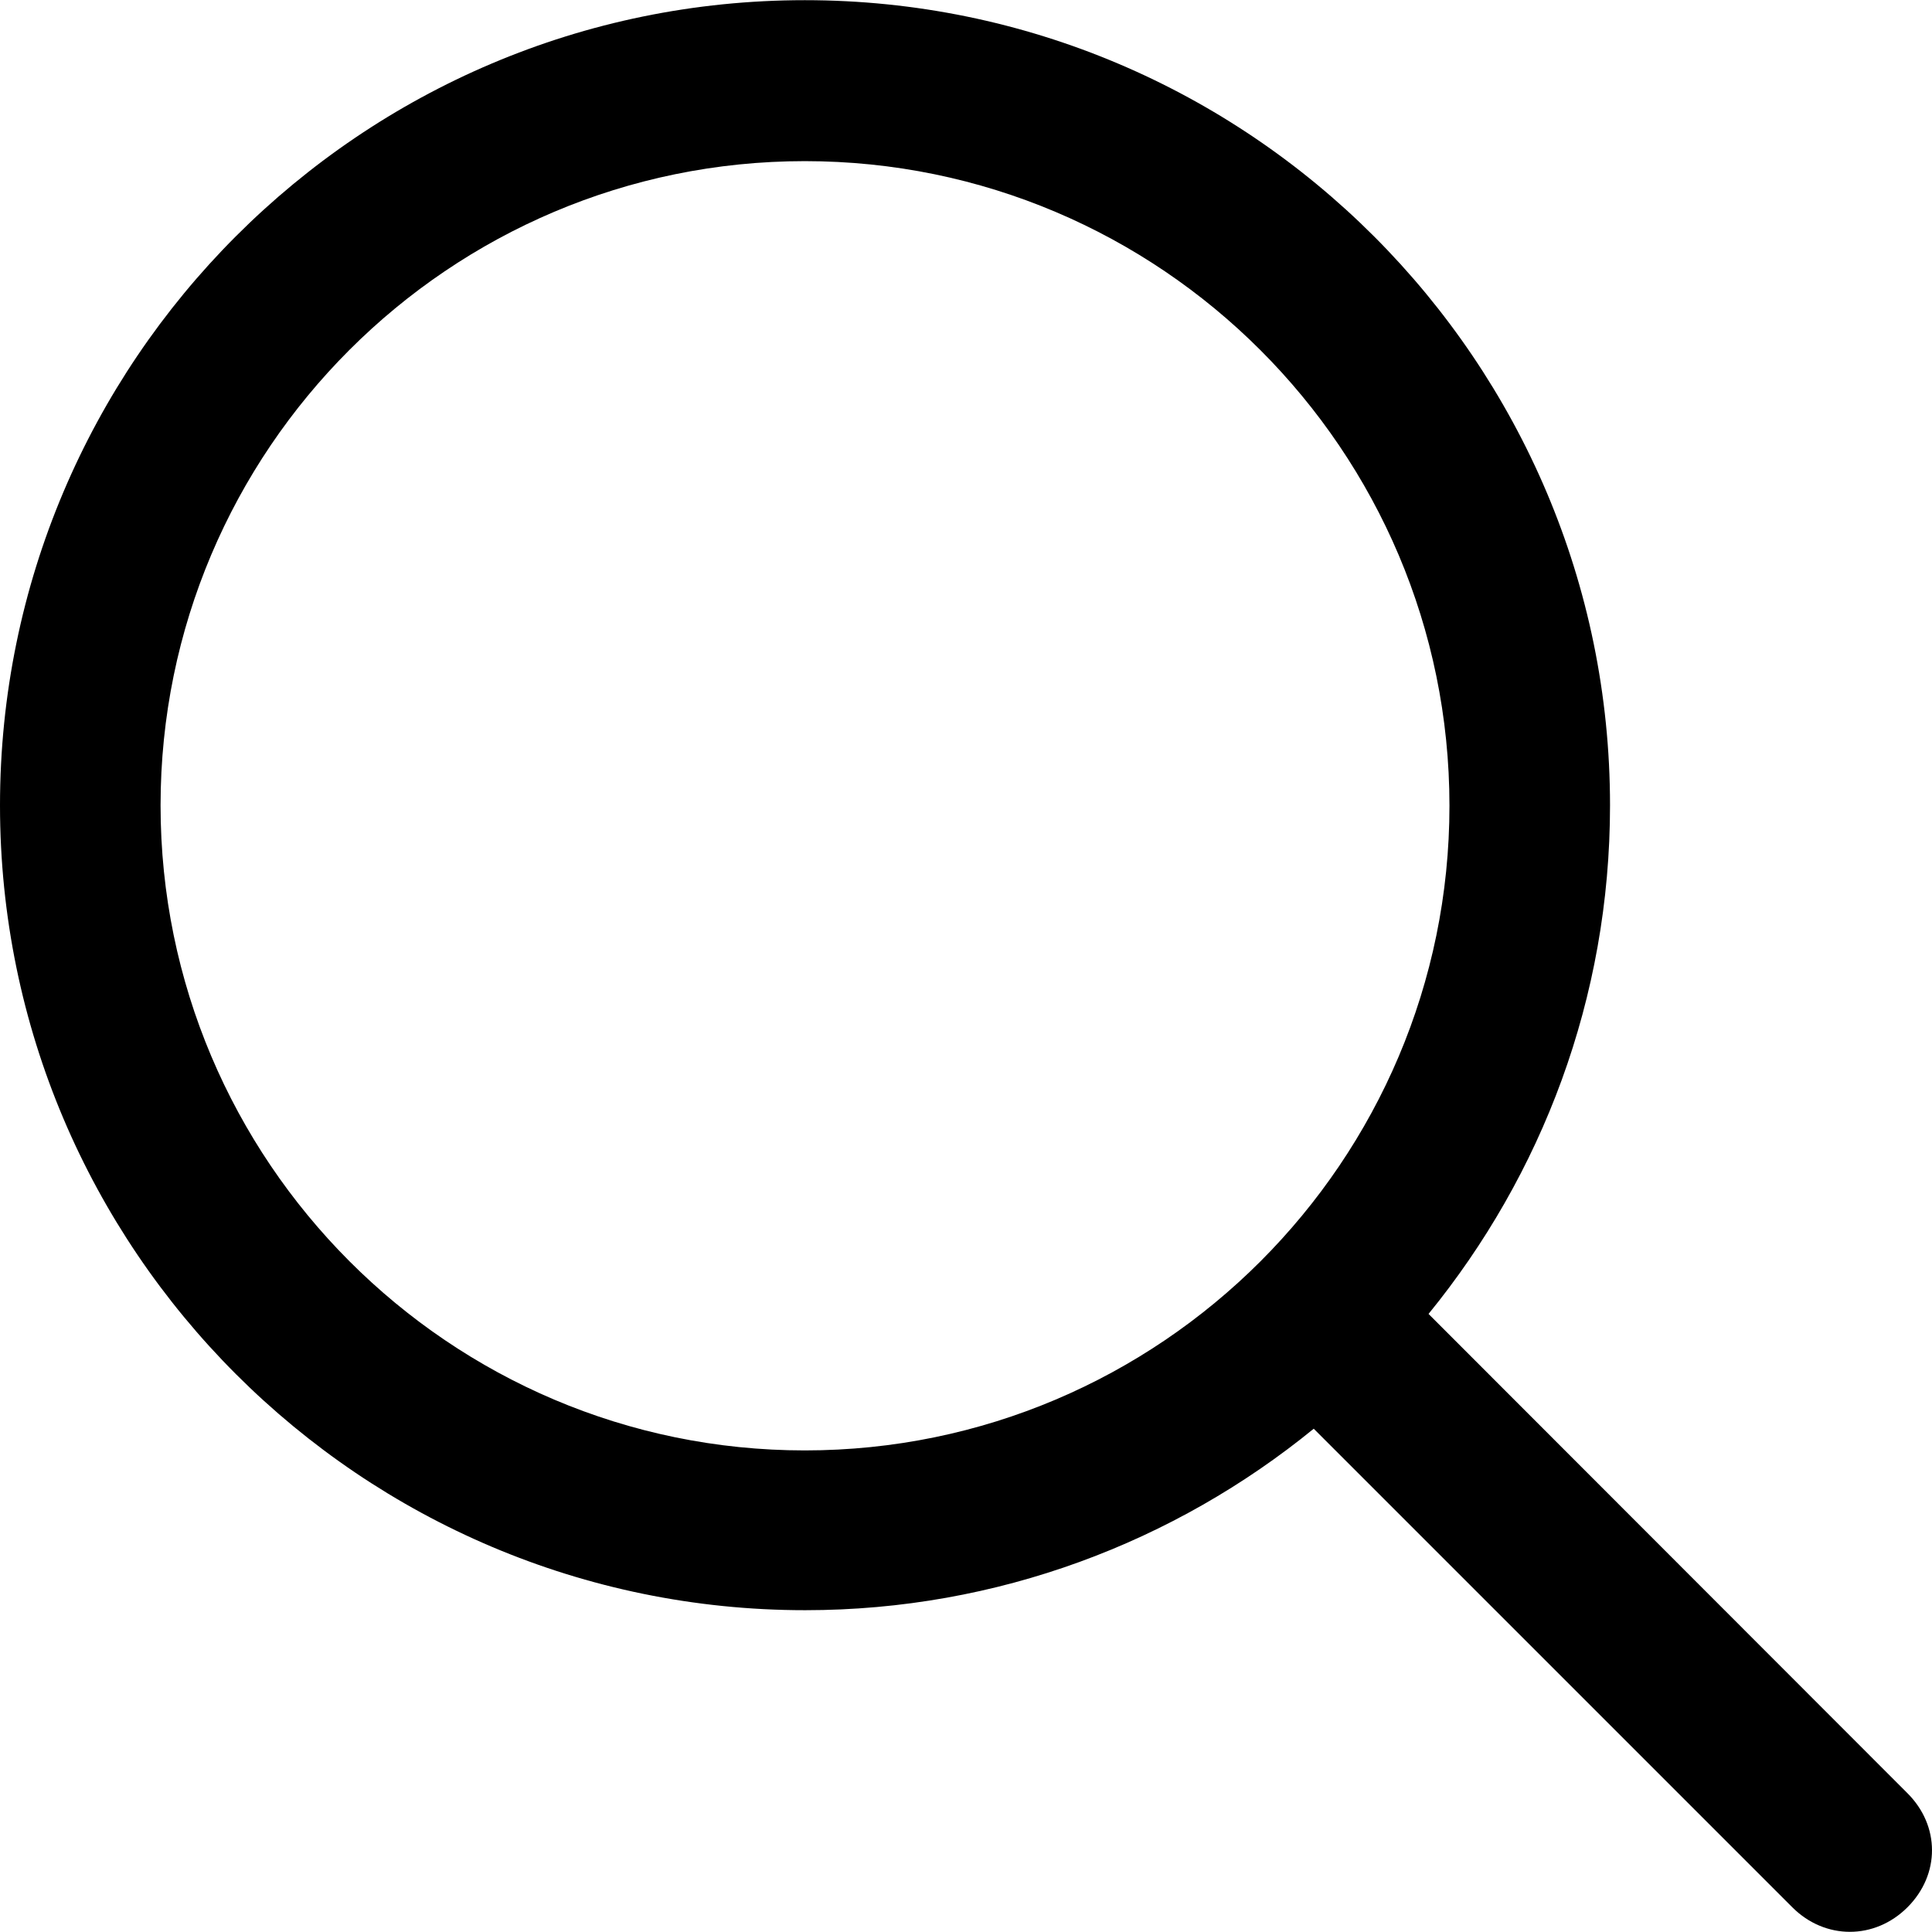
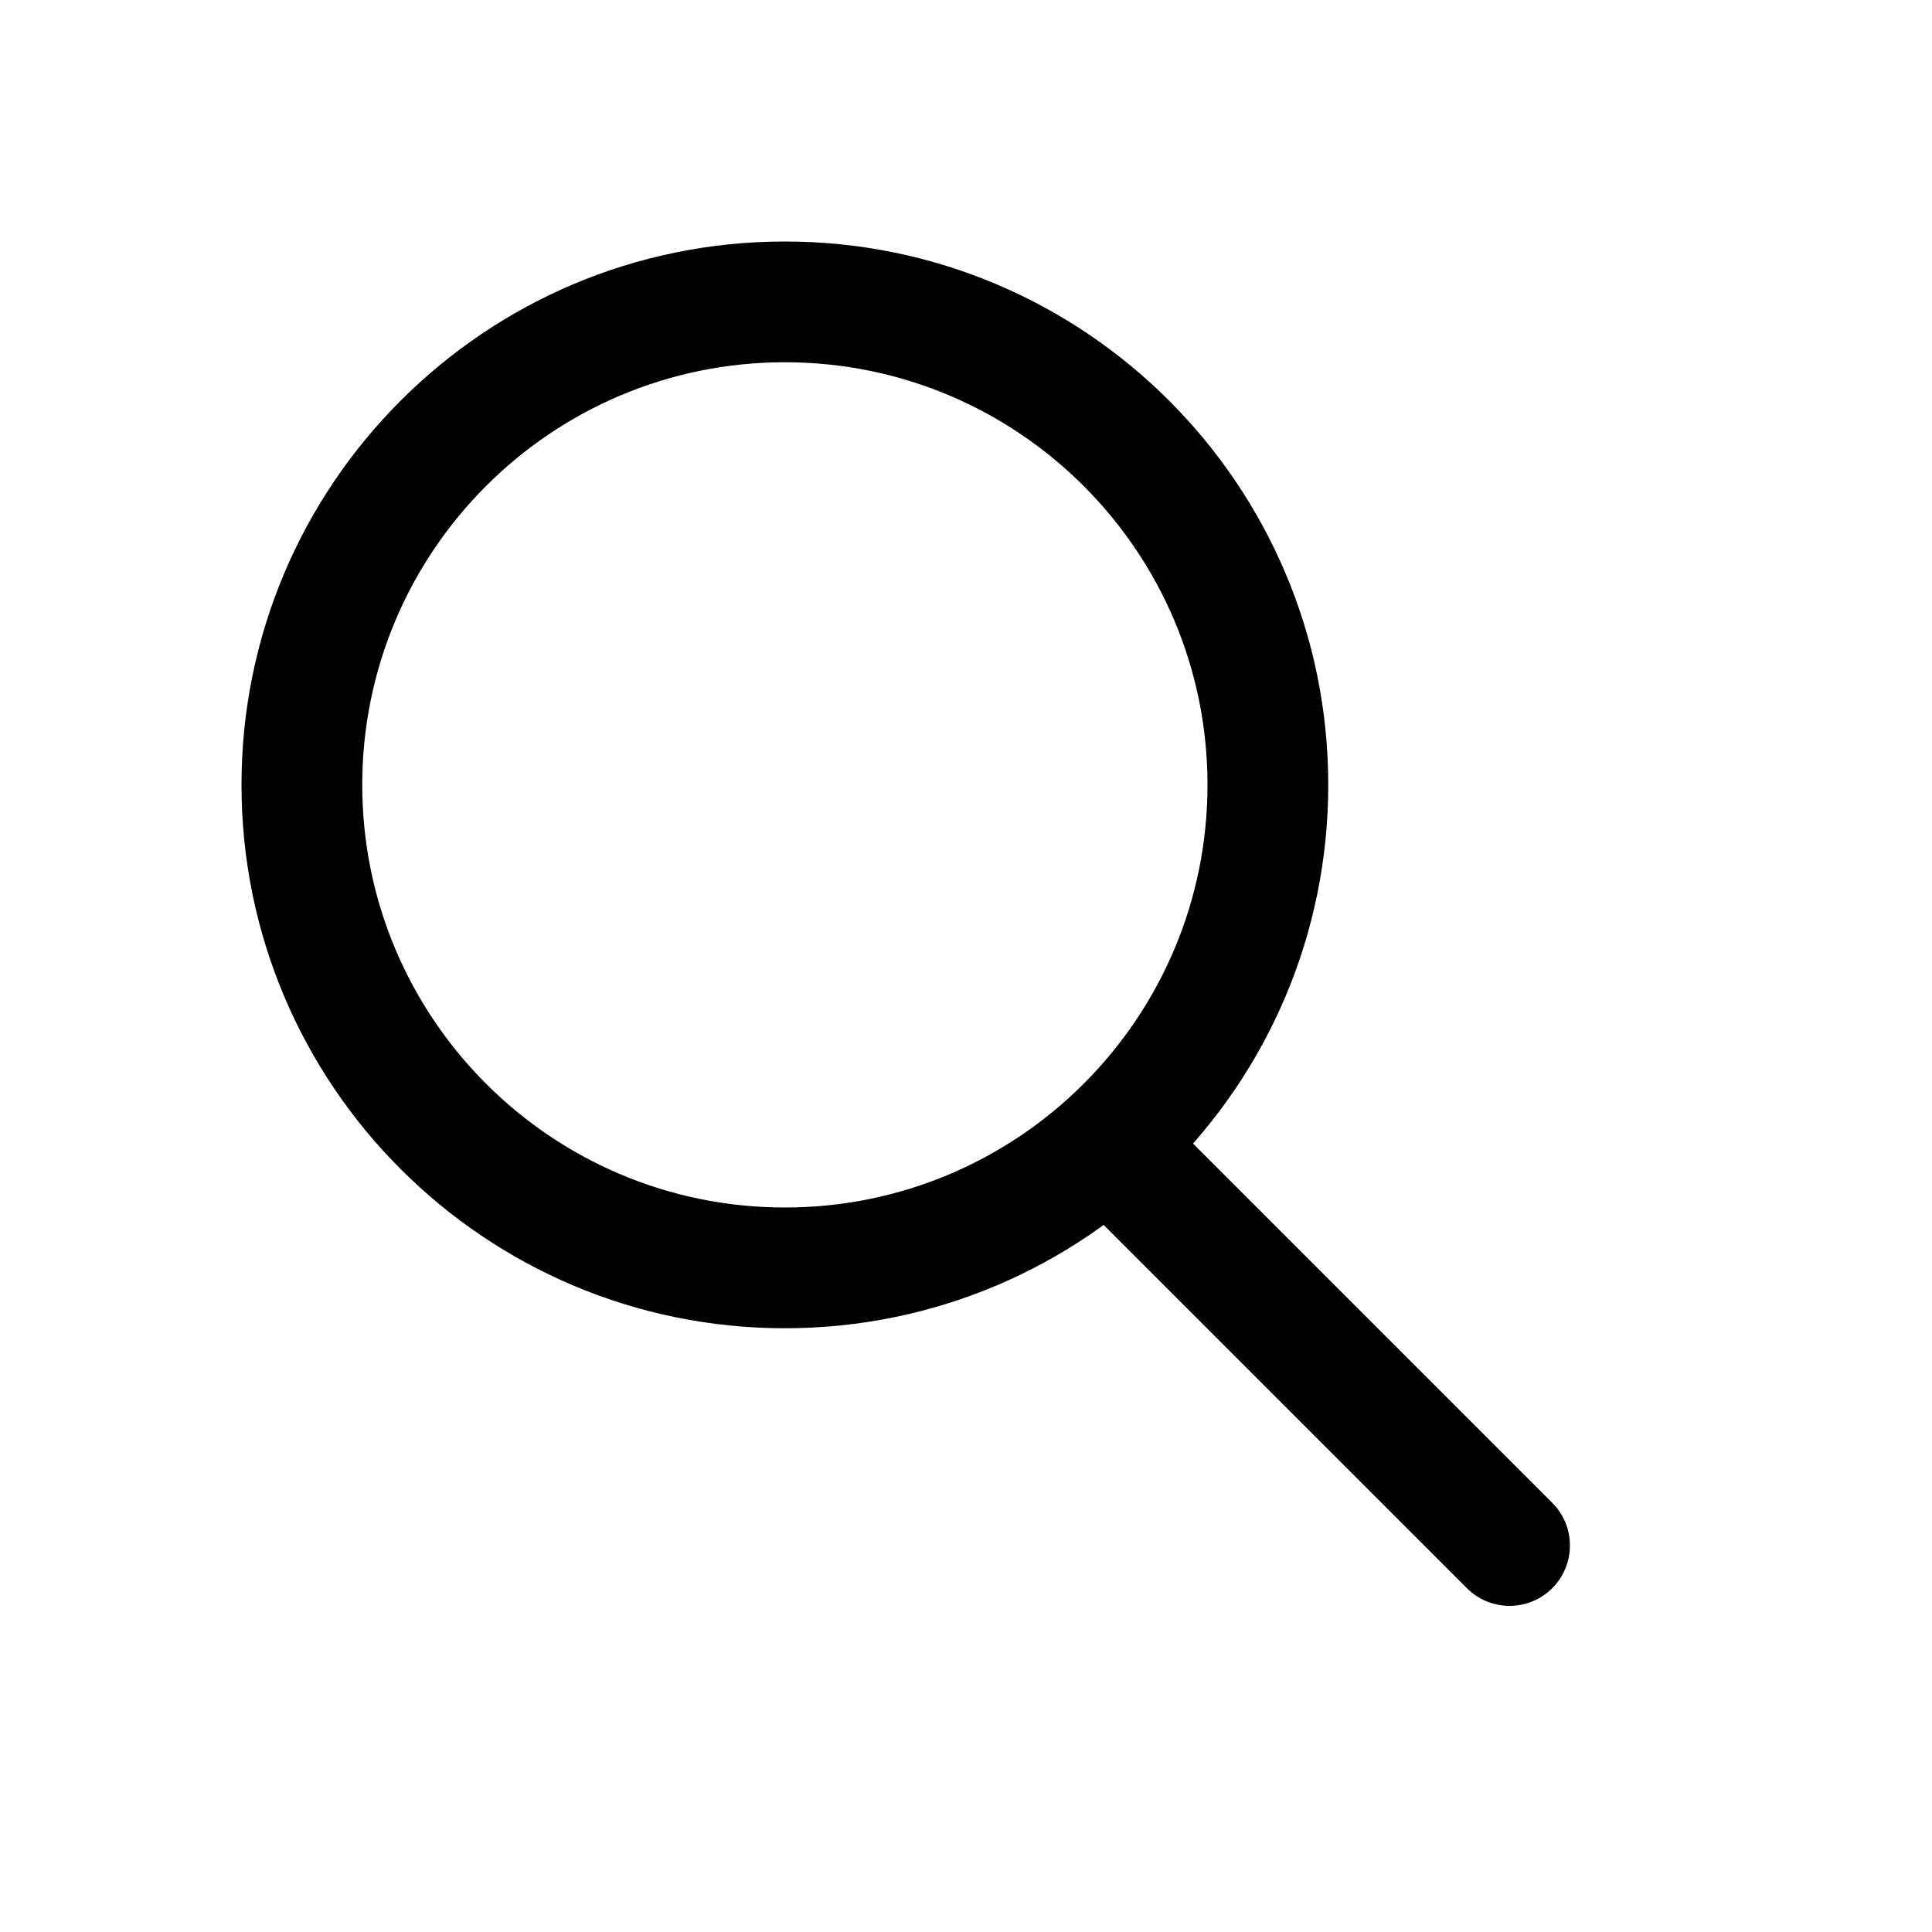
- <svg xmlns="http://www.w3.org/2000/svg" version="1.1" id="Capa_1" width="23px" x="0px" y="0px" fill="current" viewBox="0 0 489.713 489.713" style="enable-background:new 0 0 489.713 489.713;" xml:space="preserve">
-   <g>
-     <path d="M483.4,454.444l-121.3-121.4c28.7-35.2,46-80,46-128.9c0-112.5-91.5-204.1-204.1-204.1S0,91.644,0,204.144   s91.5,204,204.1,204c48.8,0,93.7-17.3,128.9-46l121.3,121.3c8.3,8.3,20.9,8.3,29.2,0S491.8,462.744,483.4,454.444z M40.7,204.144   c0-90.1,73.2-163.3,163.3-163.3s163.4,73.3,163.4,163.4s-73.3,163.4-163.4,163.4S40.7,294.244,40.7,204.144z" />
-   </g>
+ <svg xmlns="http://www.w3.org/2000/svg" width="24" height="24" viewBox="0 0 32 32">
+   <path d="M13 6a7 7 0 1 0 0 14 7 7 0 0 0 0-14Zm-9 7a9 9 0 1 1 18 0 9 9 0 0 1-18 0Z" />
+   <path d="M17.698 18.293a1 1 0 0 1 1.414 0l6.586 6.586a1 1 0 1 1-1.414 1.414l-6.586-6.586a1 1 0 0 1 0-1.414Z" />
</svg>
